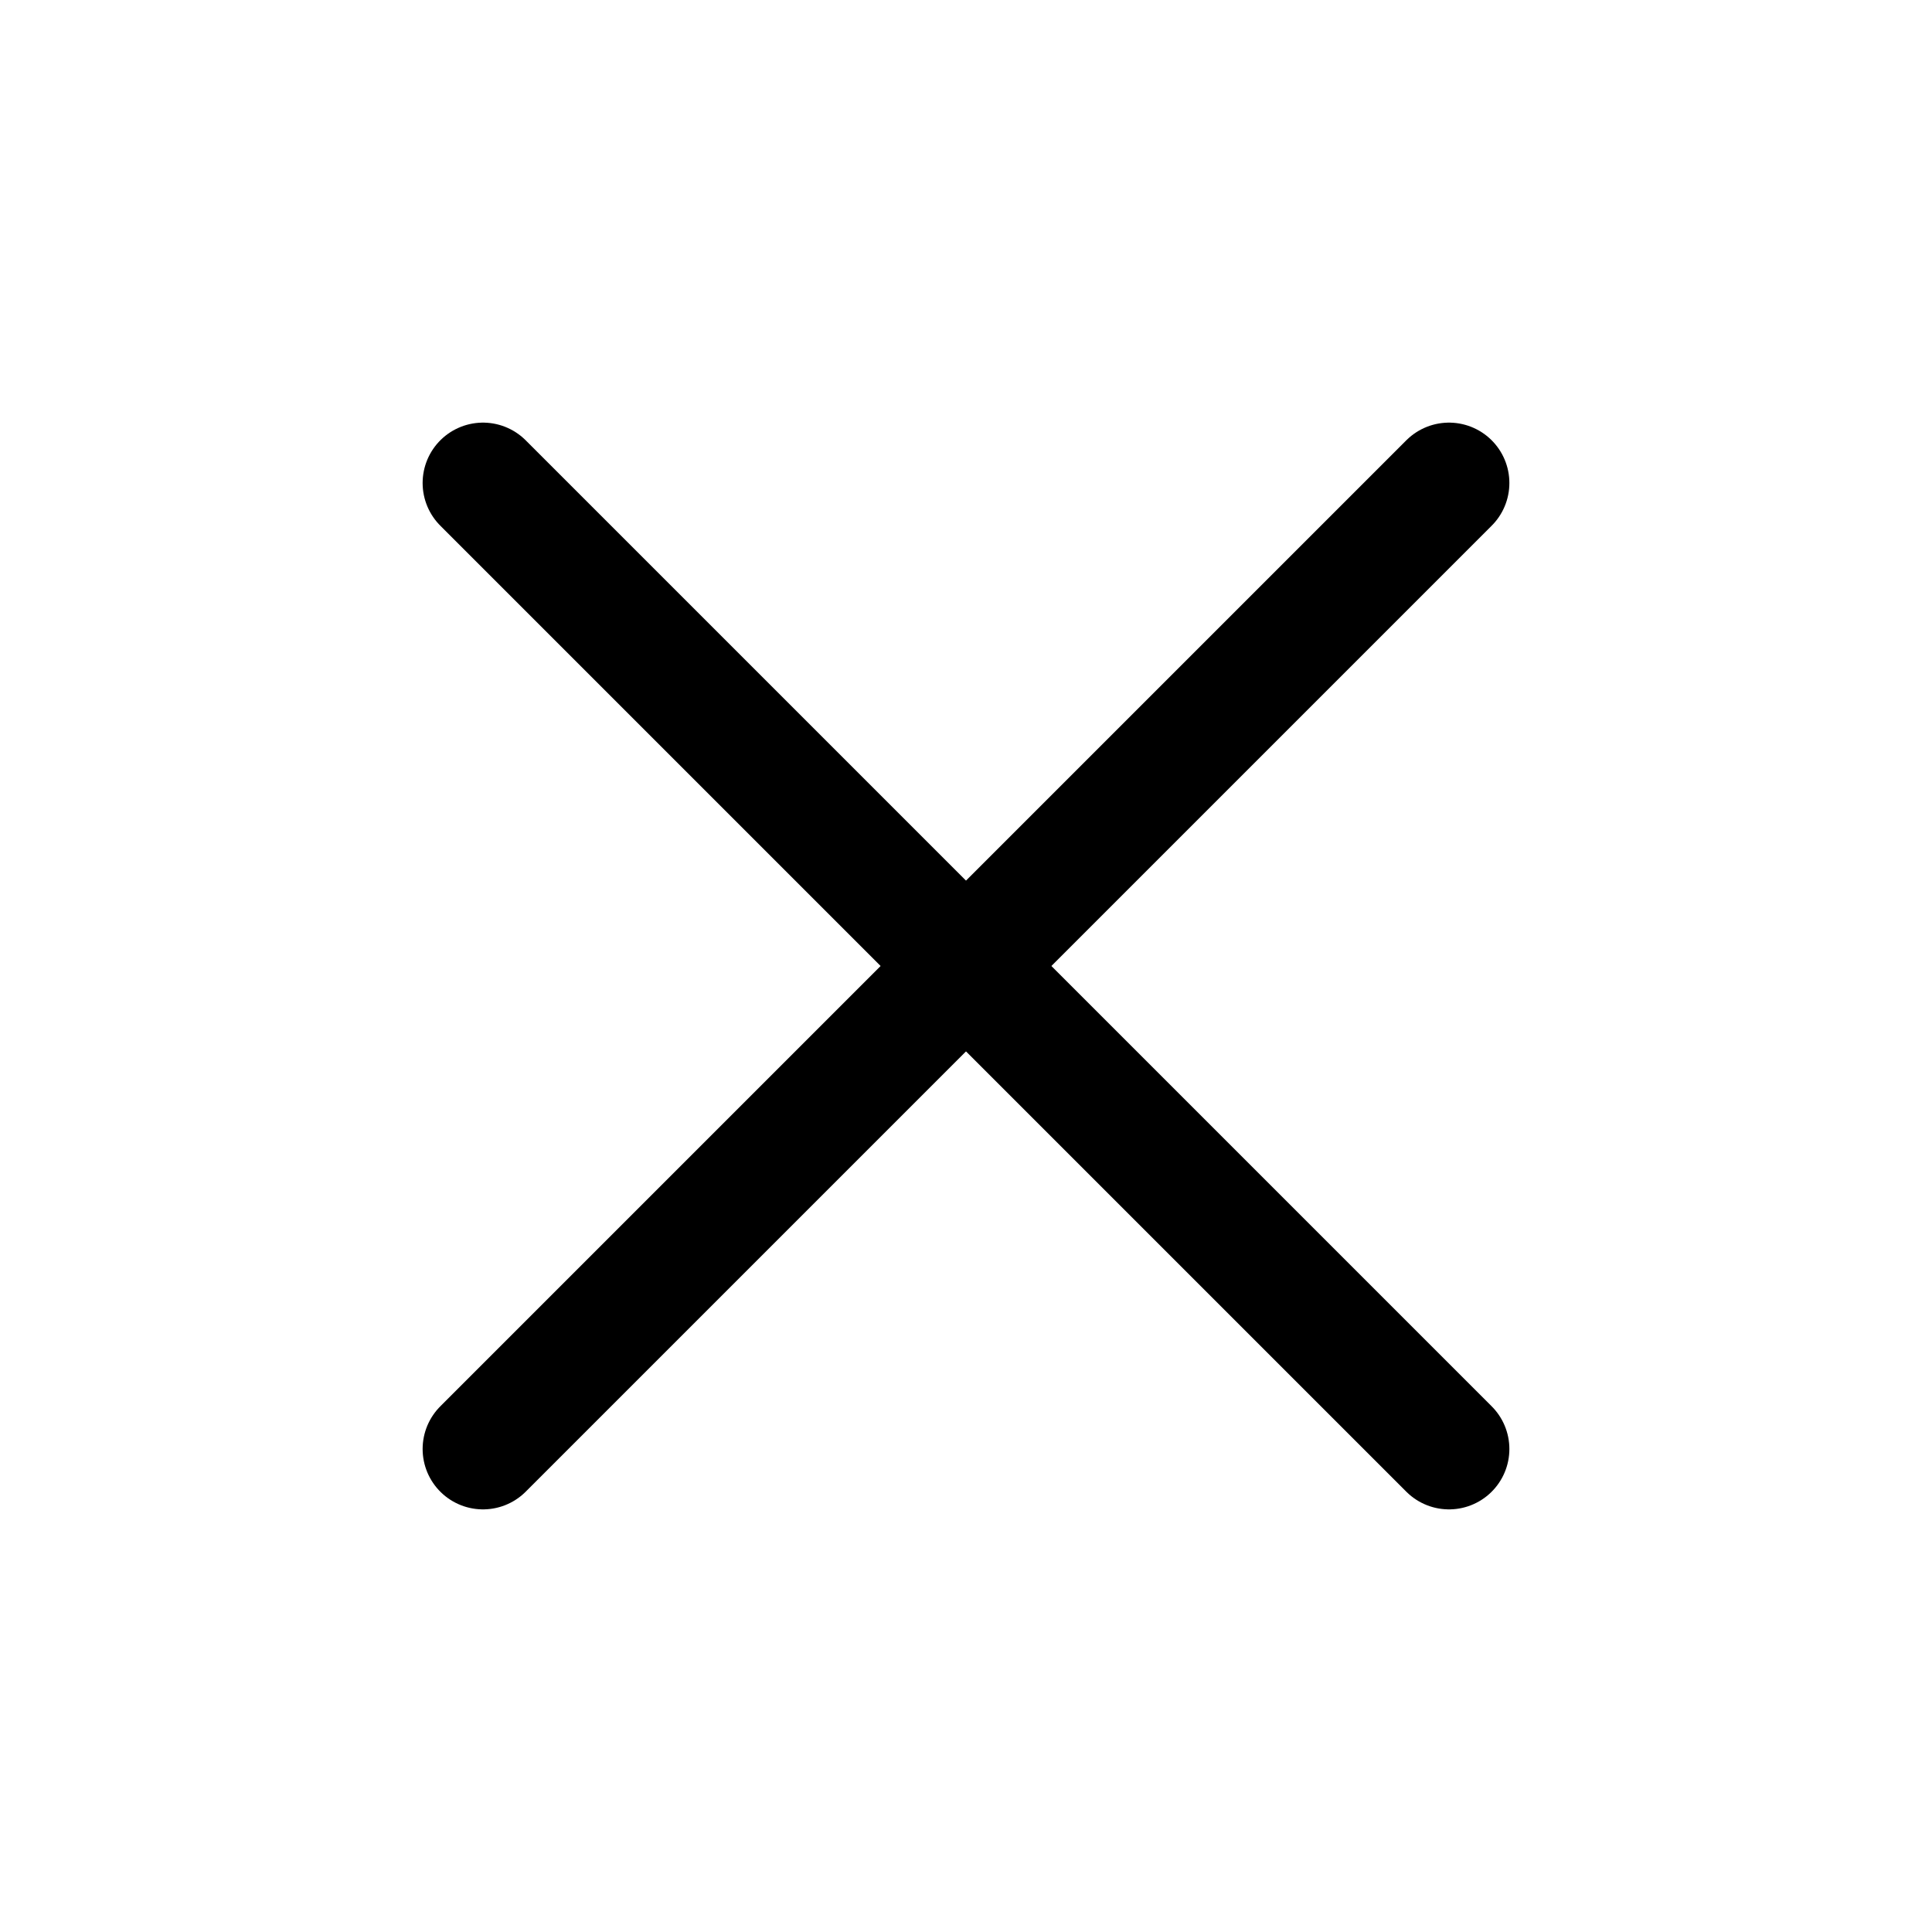
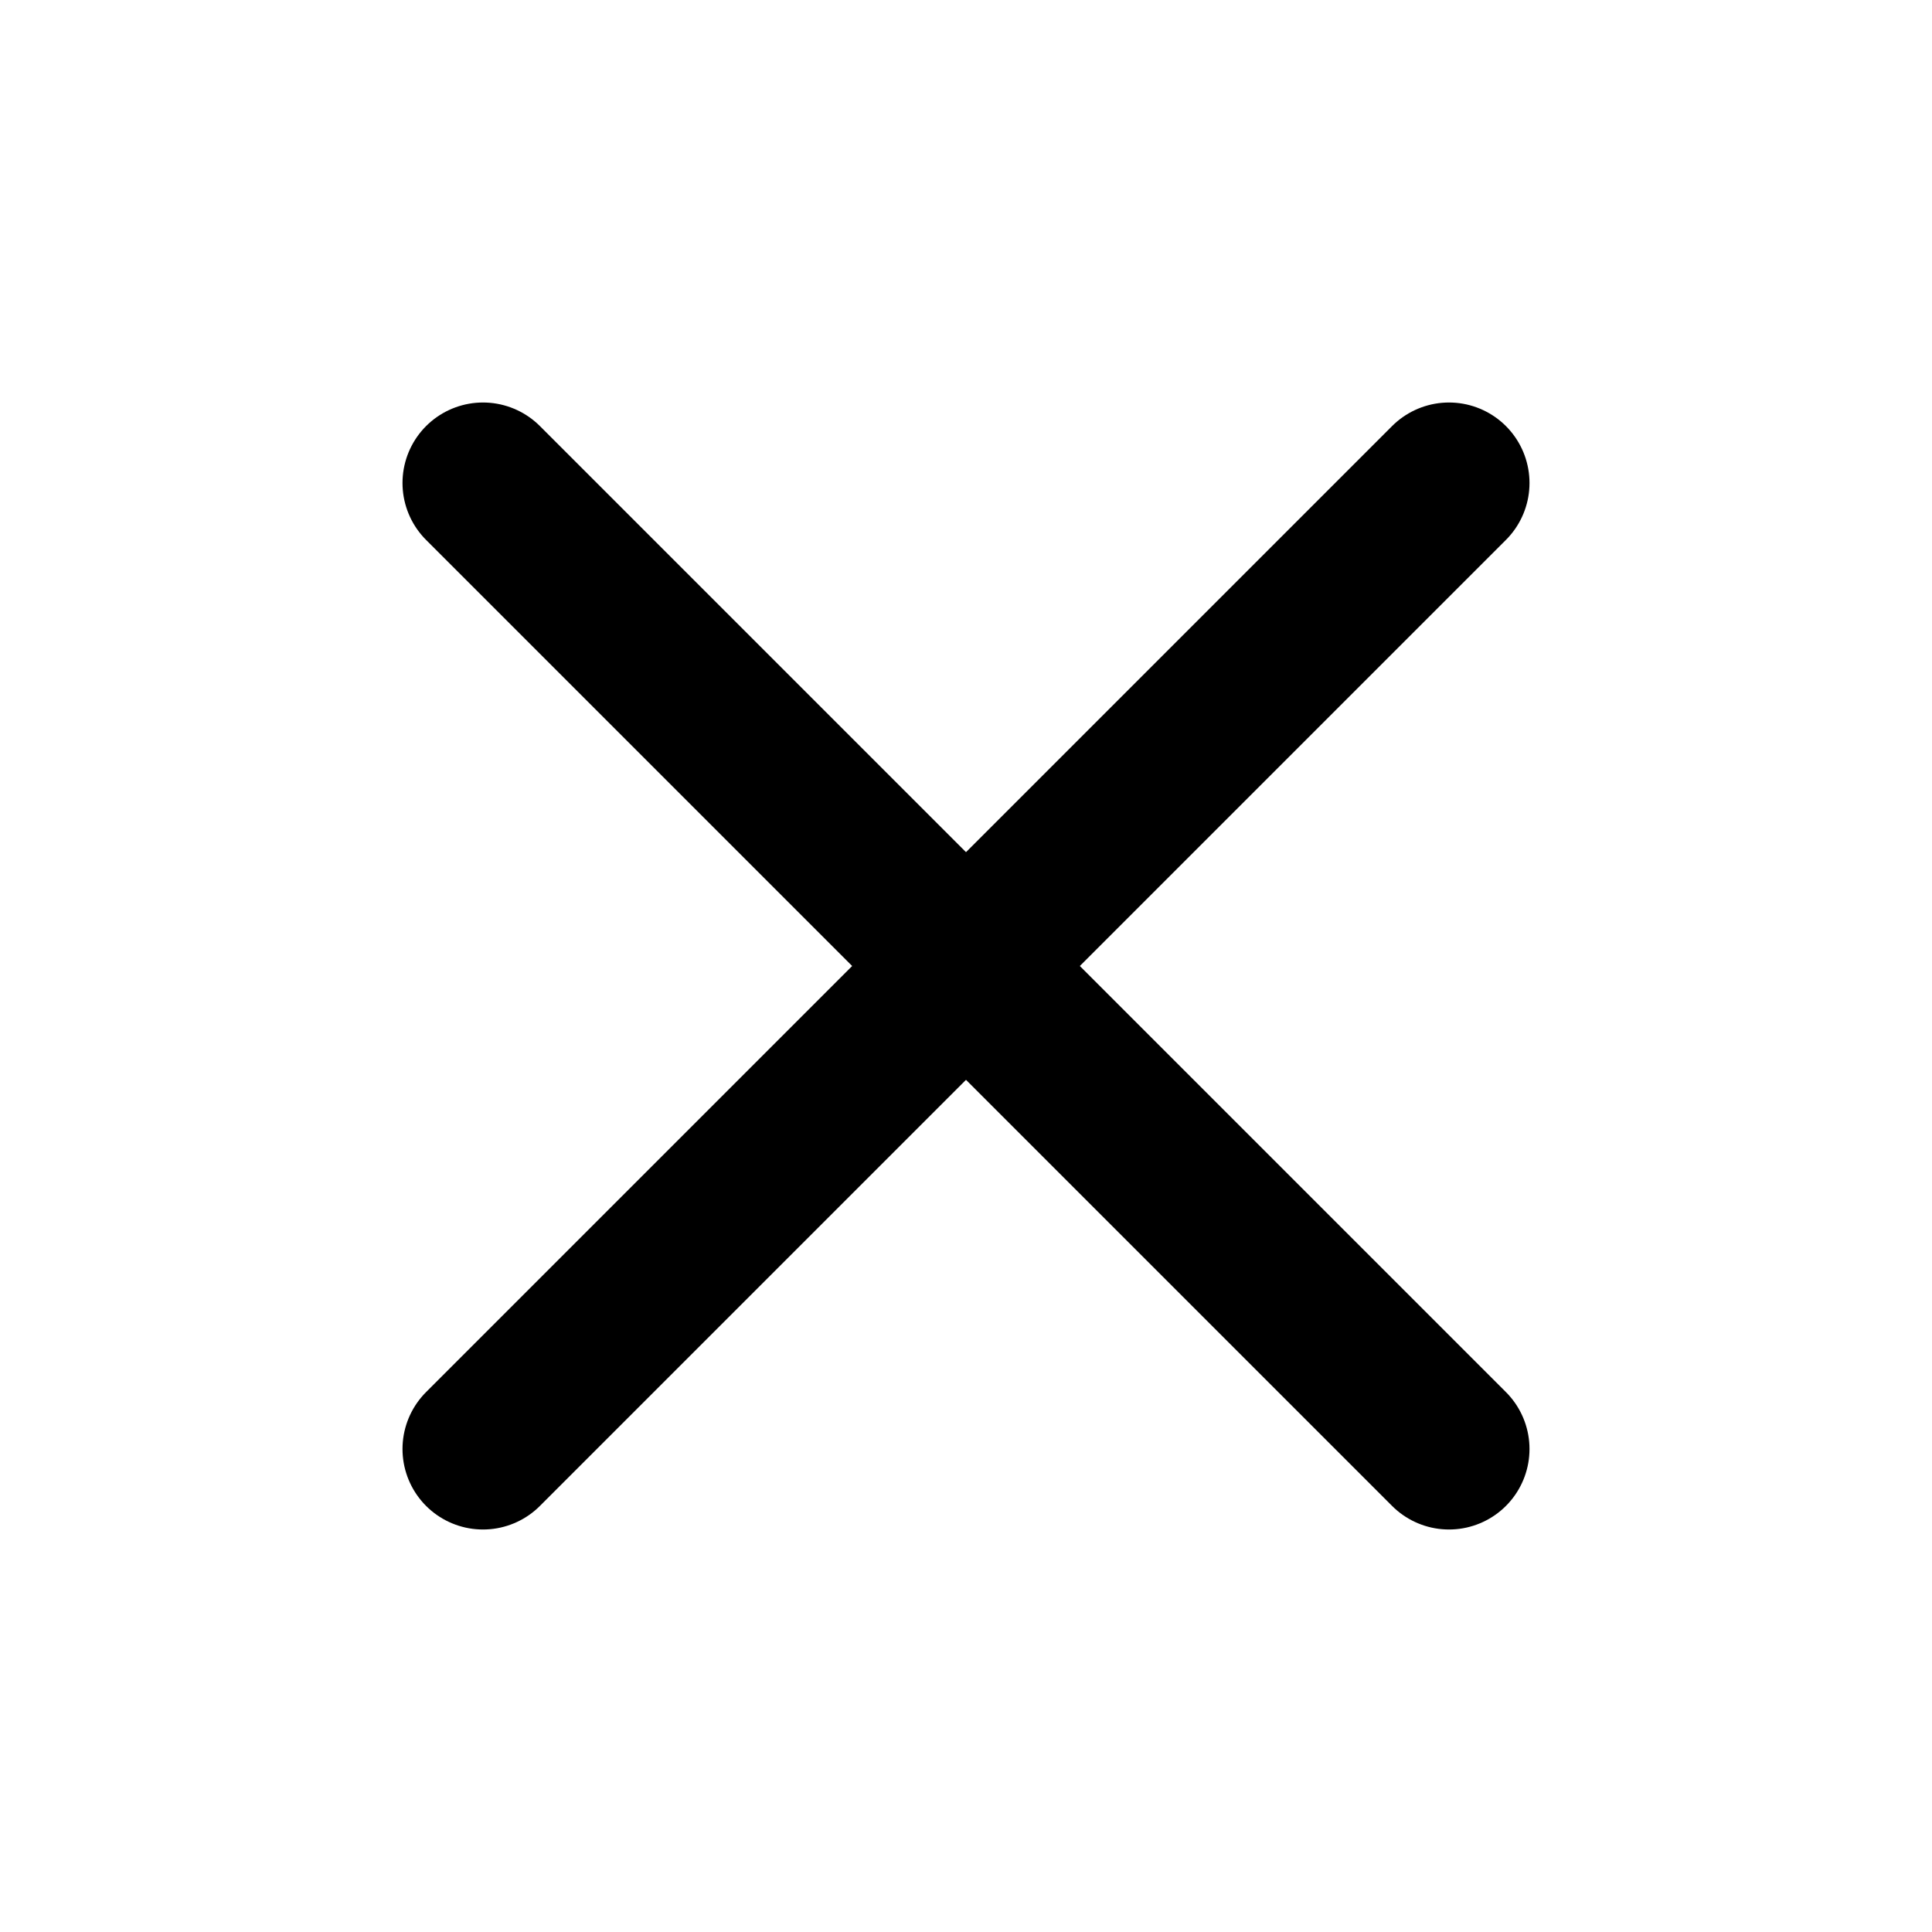
- <svg xmlns="http://www.w3.org/2000/svg" width="24" height="24" viewBox="0 0 24 24" fill="none" stroke="currentColor" stroke-width="1.5" stroke-linecap="round" stroke-linejoin="round">
-   <line x1="18" y1="6" x2="6" y2="18" />
-   <line x1="6" y1="6" x2="18" y2="18" />
+ <svg xmlns="http://www.w3.org/2000/svg" width="24" height="24" viewBox="0 0 24 24" fill="none" stroke="currentColor" stroke-width="2" stroke-linecap="round" stroke-linejoin="round">
+   <path d="M18 6 6 18" />
+   <path d="m6 6 12 12" />
</svg>
